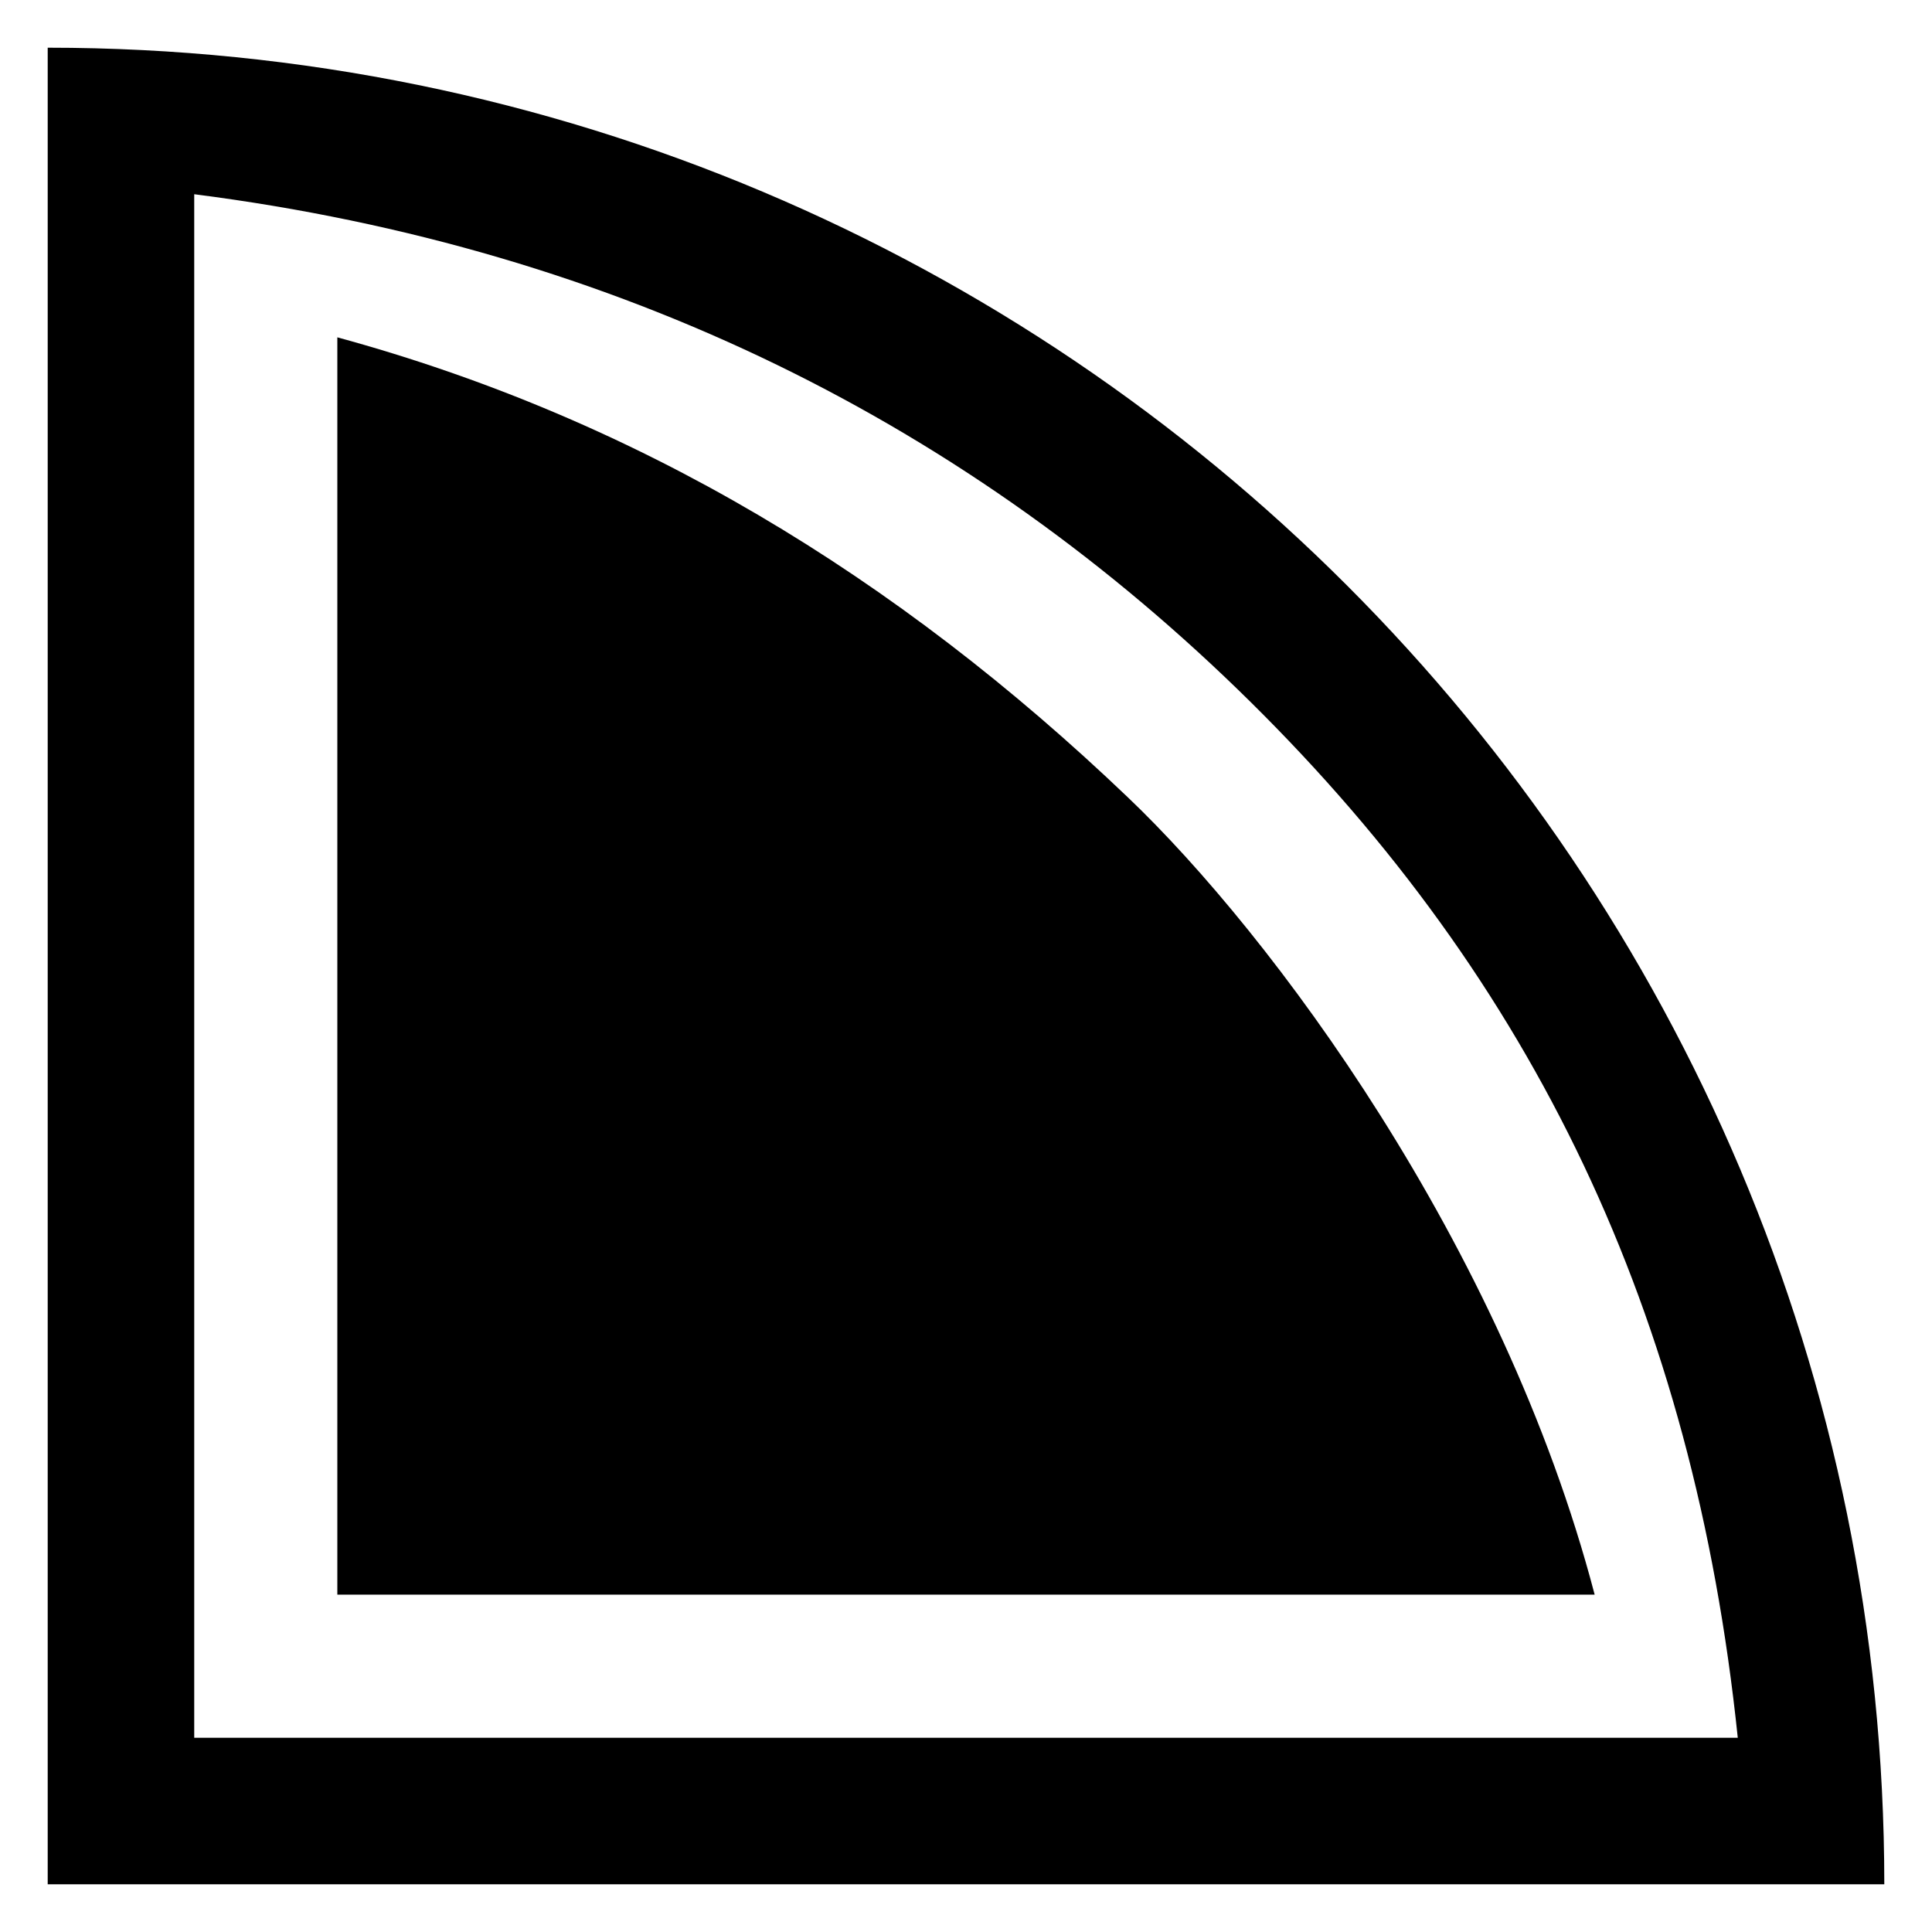
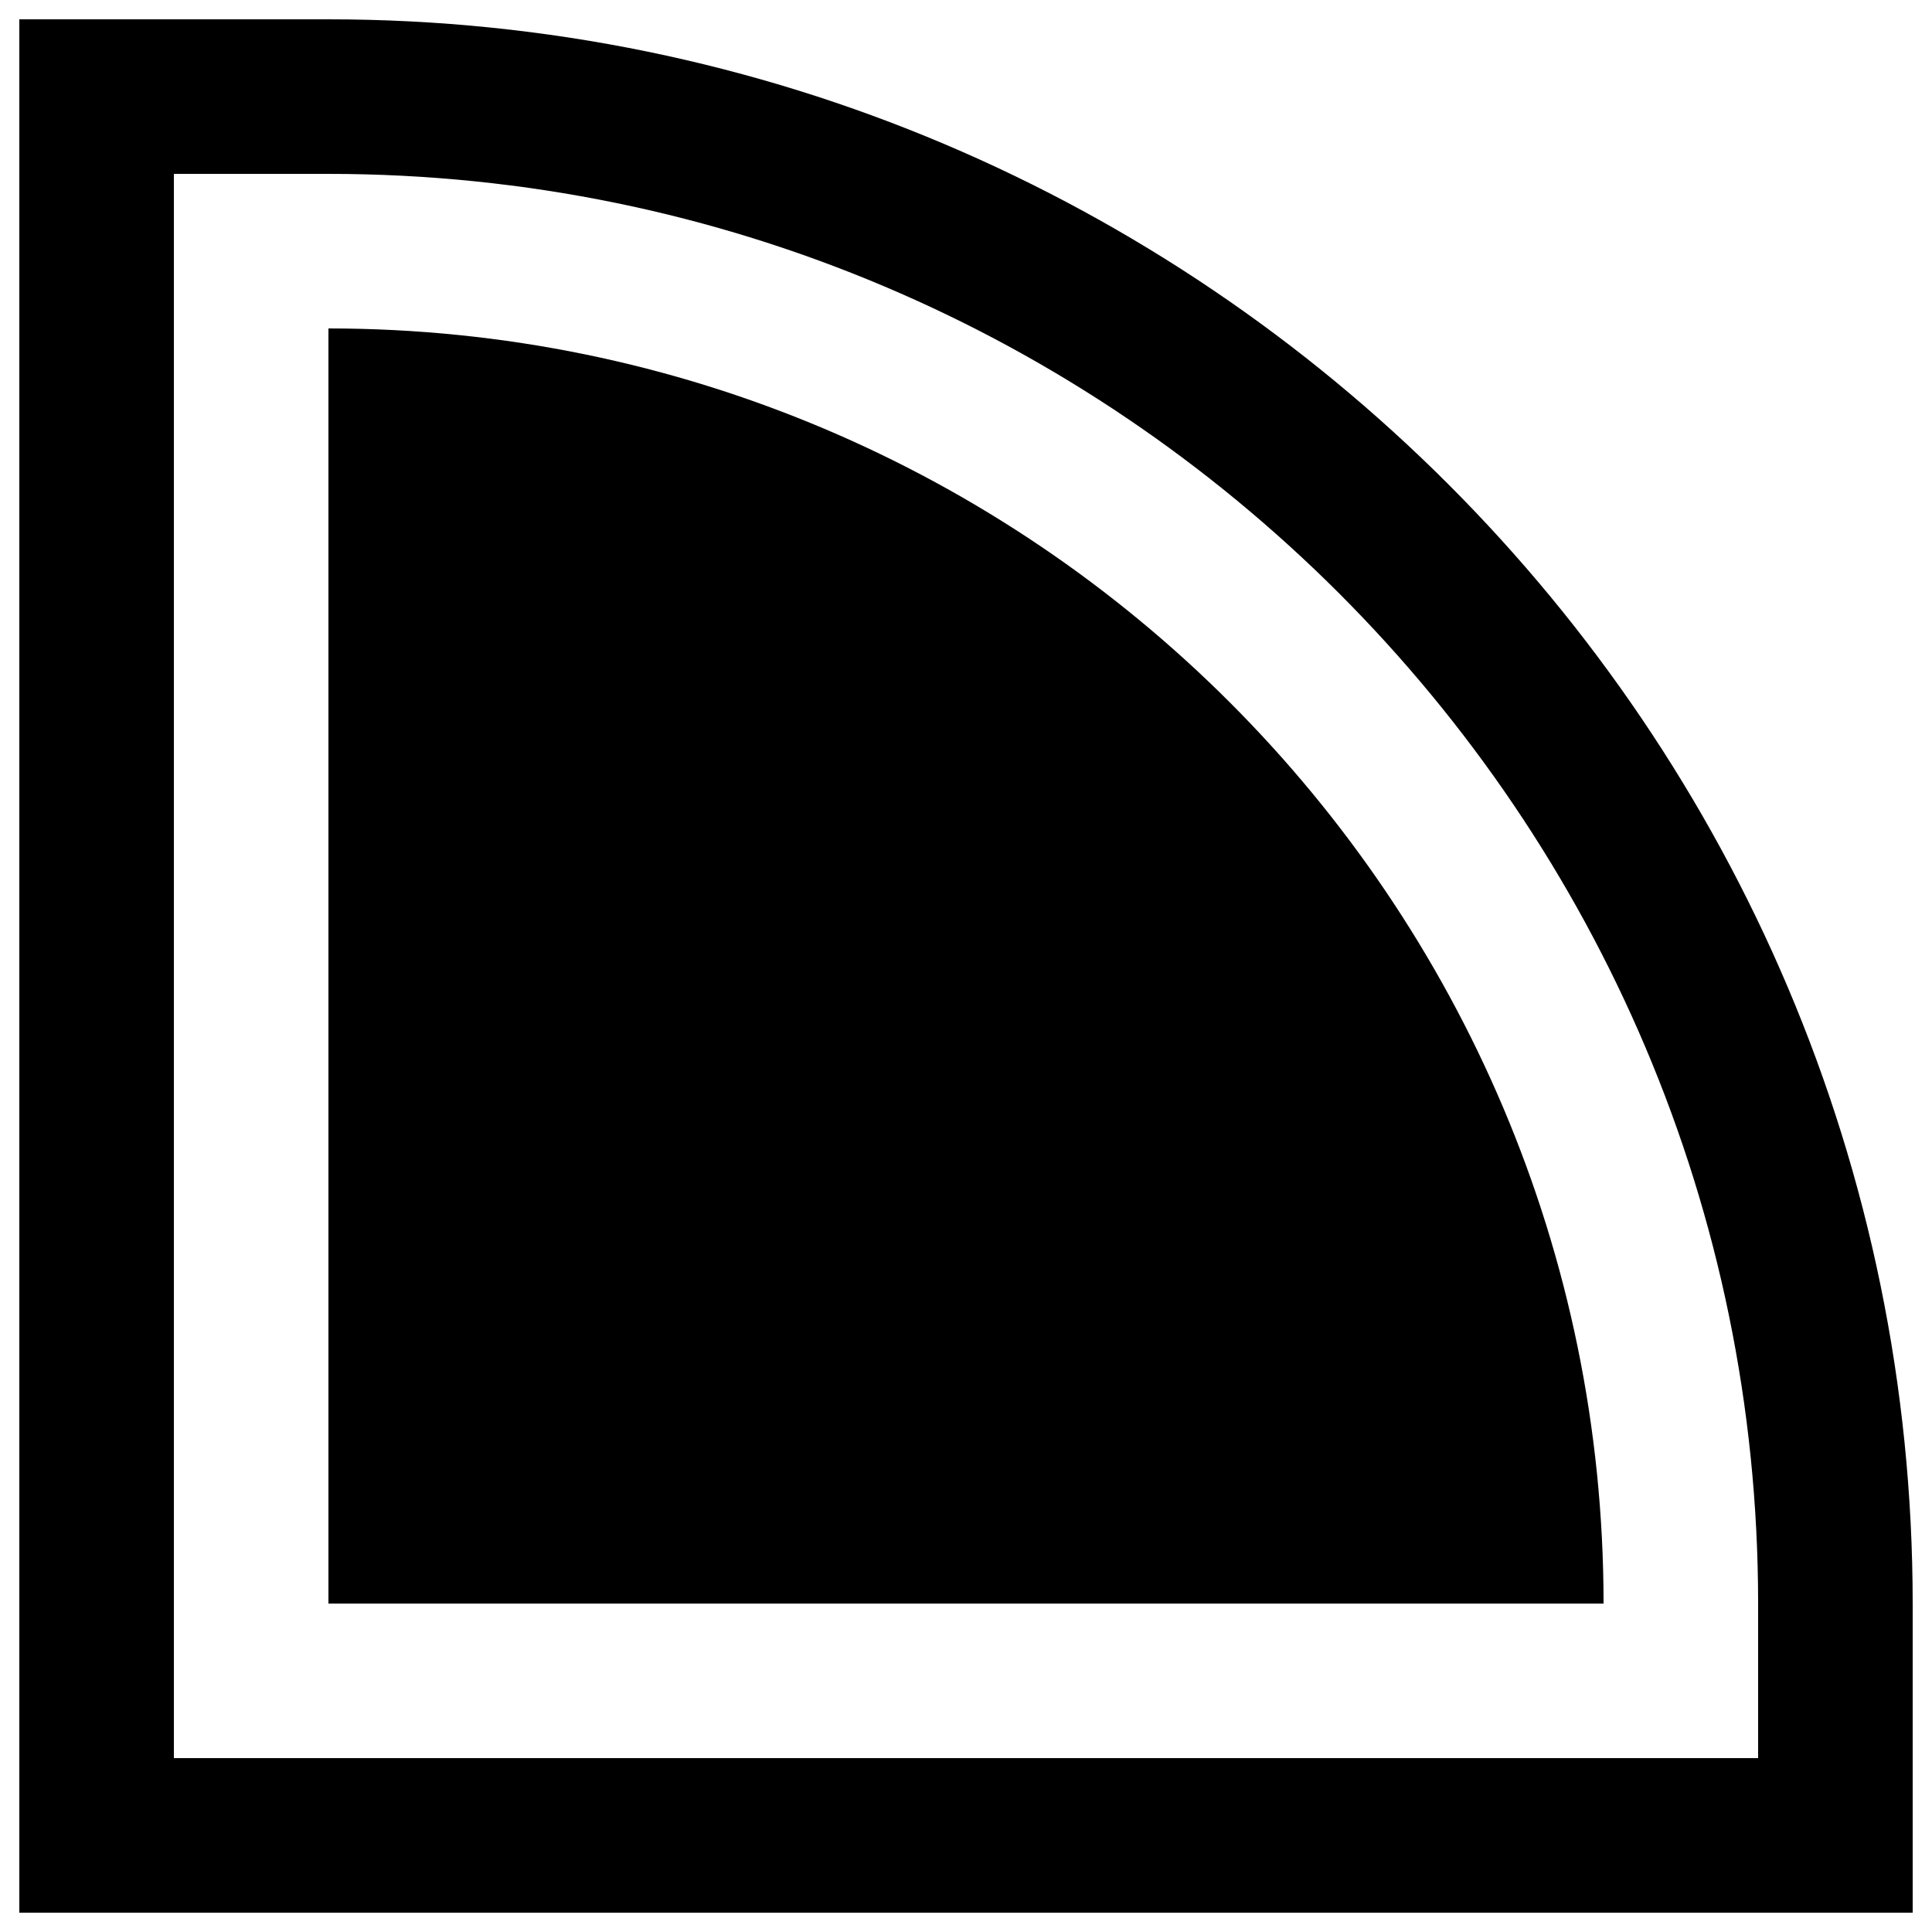
- <svg xmlns="http://www.w3.org/2000/svg" version="1.1" id="round" x="0px" y="0px" viewBox="0 0 56.7 56.7" style="enable-background:new 0 0 56.7 56.7;" xml:space="preserve">
-   <path d="M1.4,1.4v53.9h53.9C55.3,25.5,31.2,1.4,1.4,1.4z M5.7,13.2V5.7c12.5,1.6,22.8,6.8,31,14.9C45,28.8,49.7,38.5,51,51H5.7V13.2  z" />
-   <path d="M46.8,46.8H9.9V9.9l0,0c8.8,2.4,16.4,7,23.2,13.5C37.3,27.4,44.1,36.5,46.8,46.8L46.8,46.8z" />
+ <svg xmlns="http://www.w3.org/2000/svg" version="1.1" id="round" x="0px" y="0px" viewBox="0 0 50 50" style="enable-background:new 0 0 50 50;" xml:space="preserve">
+   <path d="M8.5,0.5h-8v8v33v8h8h33h8v-8C49.5,18.9,31.1,0.5,8.5,0.5z M45.5,45.5h-4h-33h-4v-4v-33v-4h4c20.4,0,37,16.6,37,37V45.5z" />
+   <path d="M8.5,8.5v33h33C41.5,23.3,26.7,8.5,8.5,8.5z" />
</svg>
